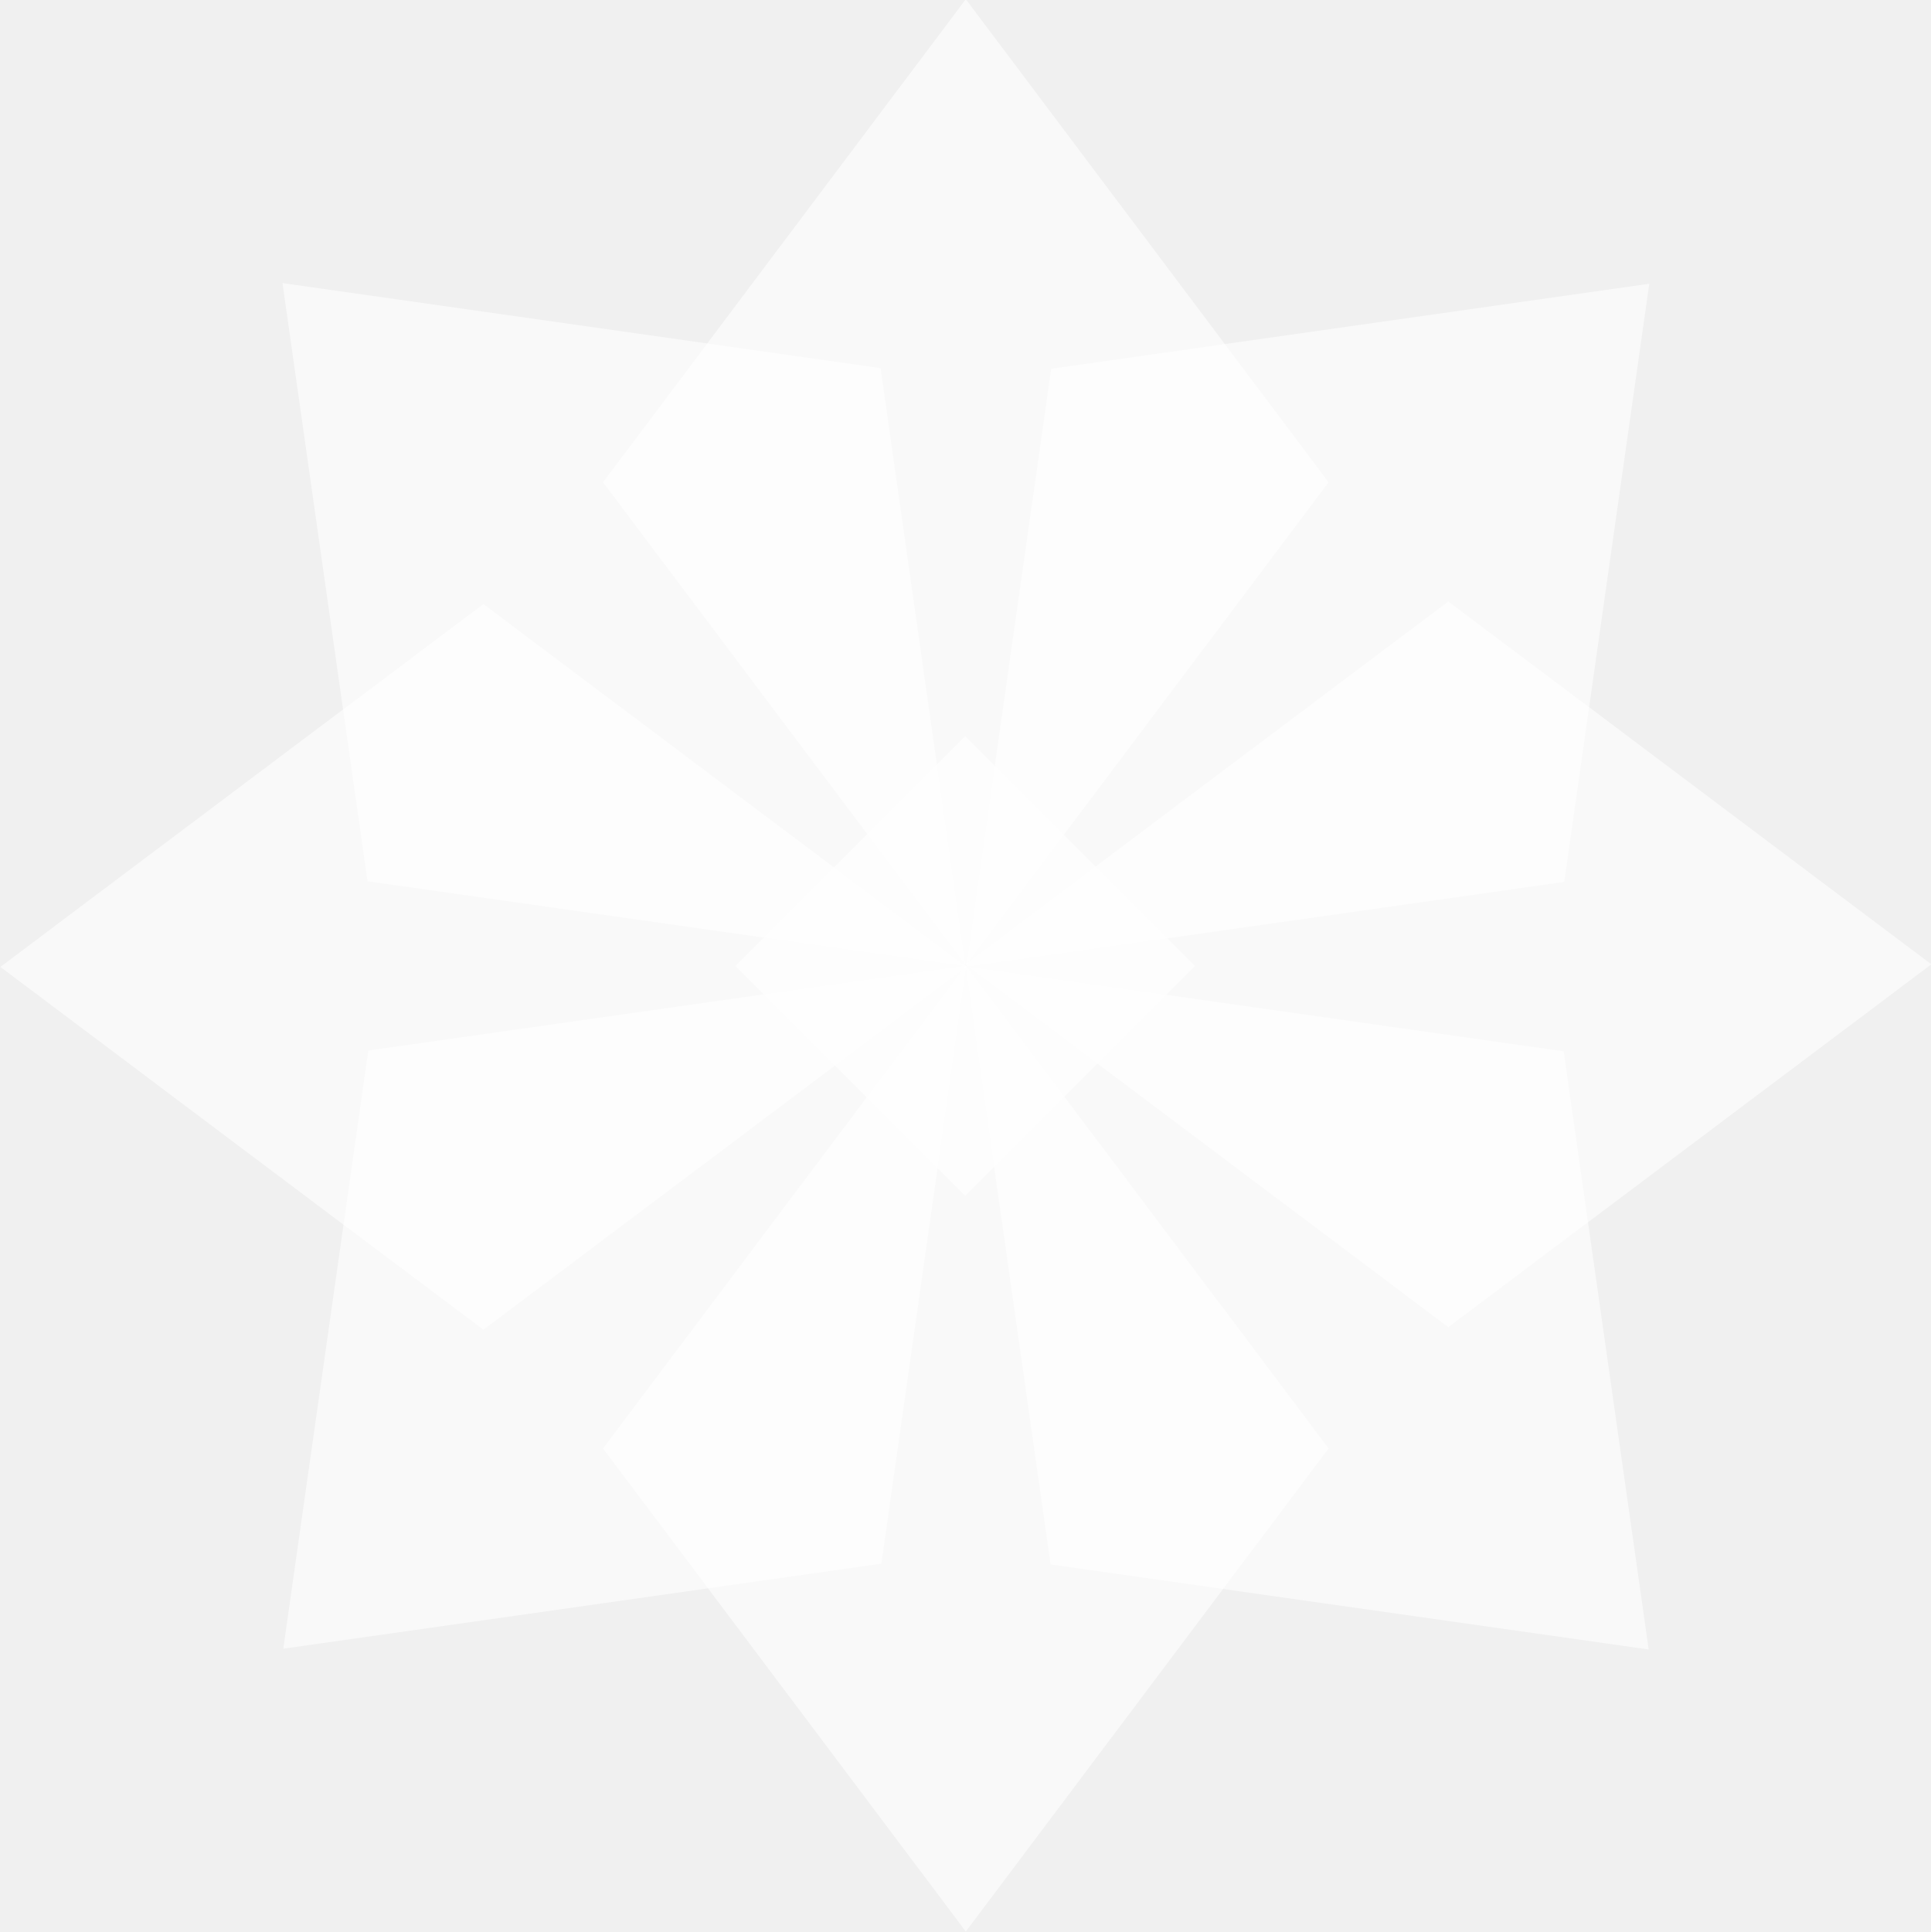
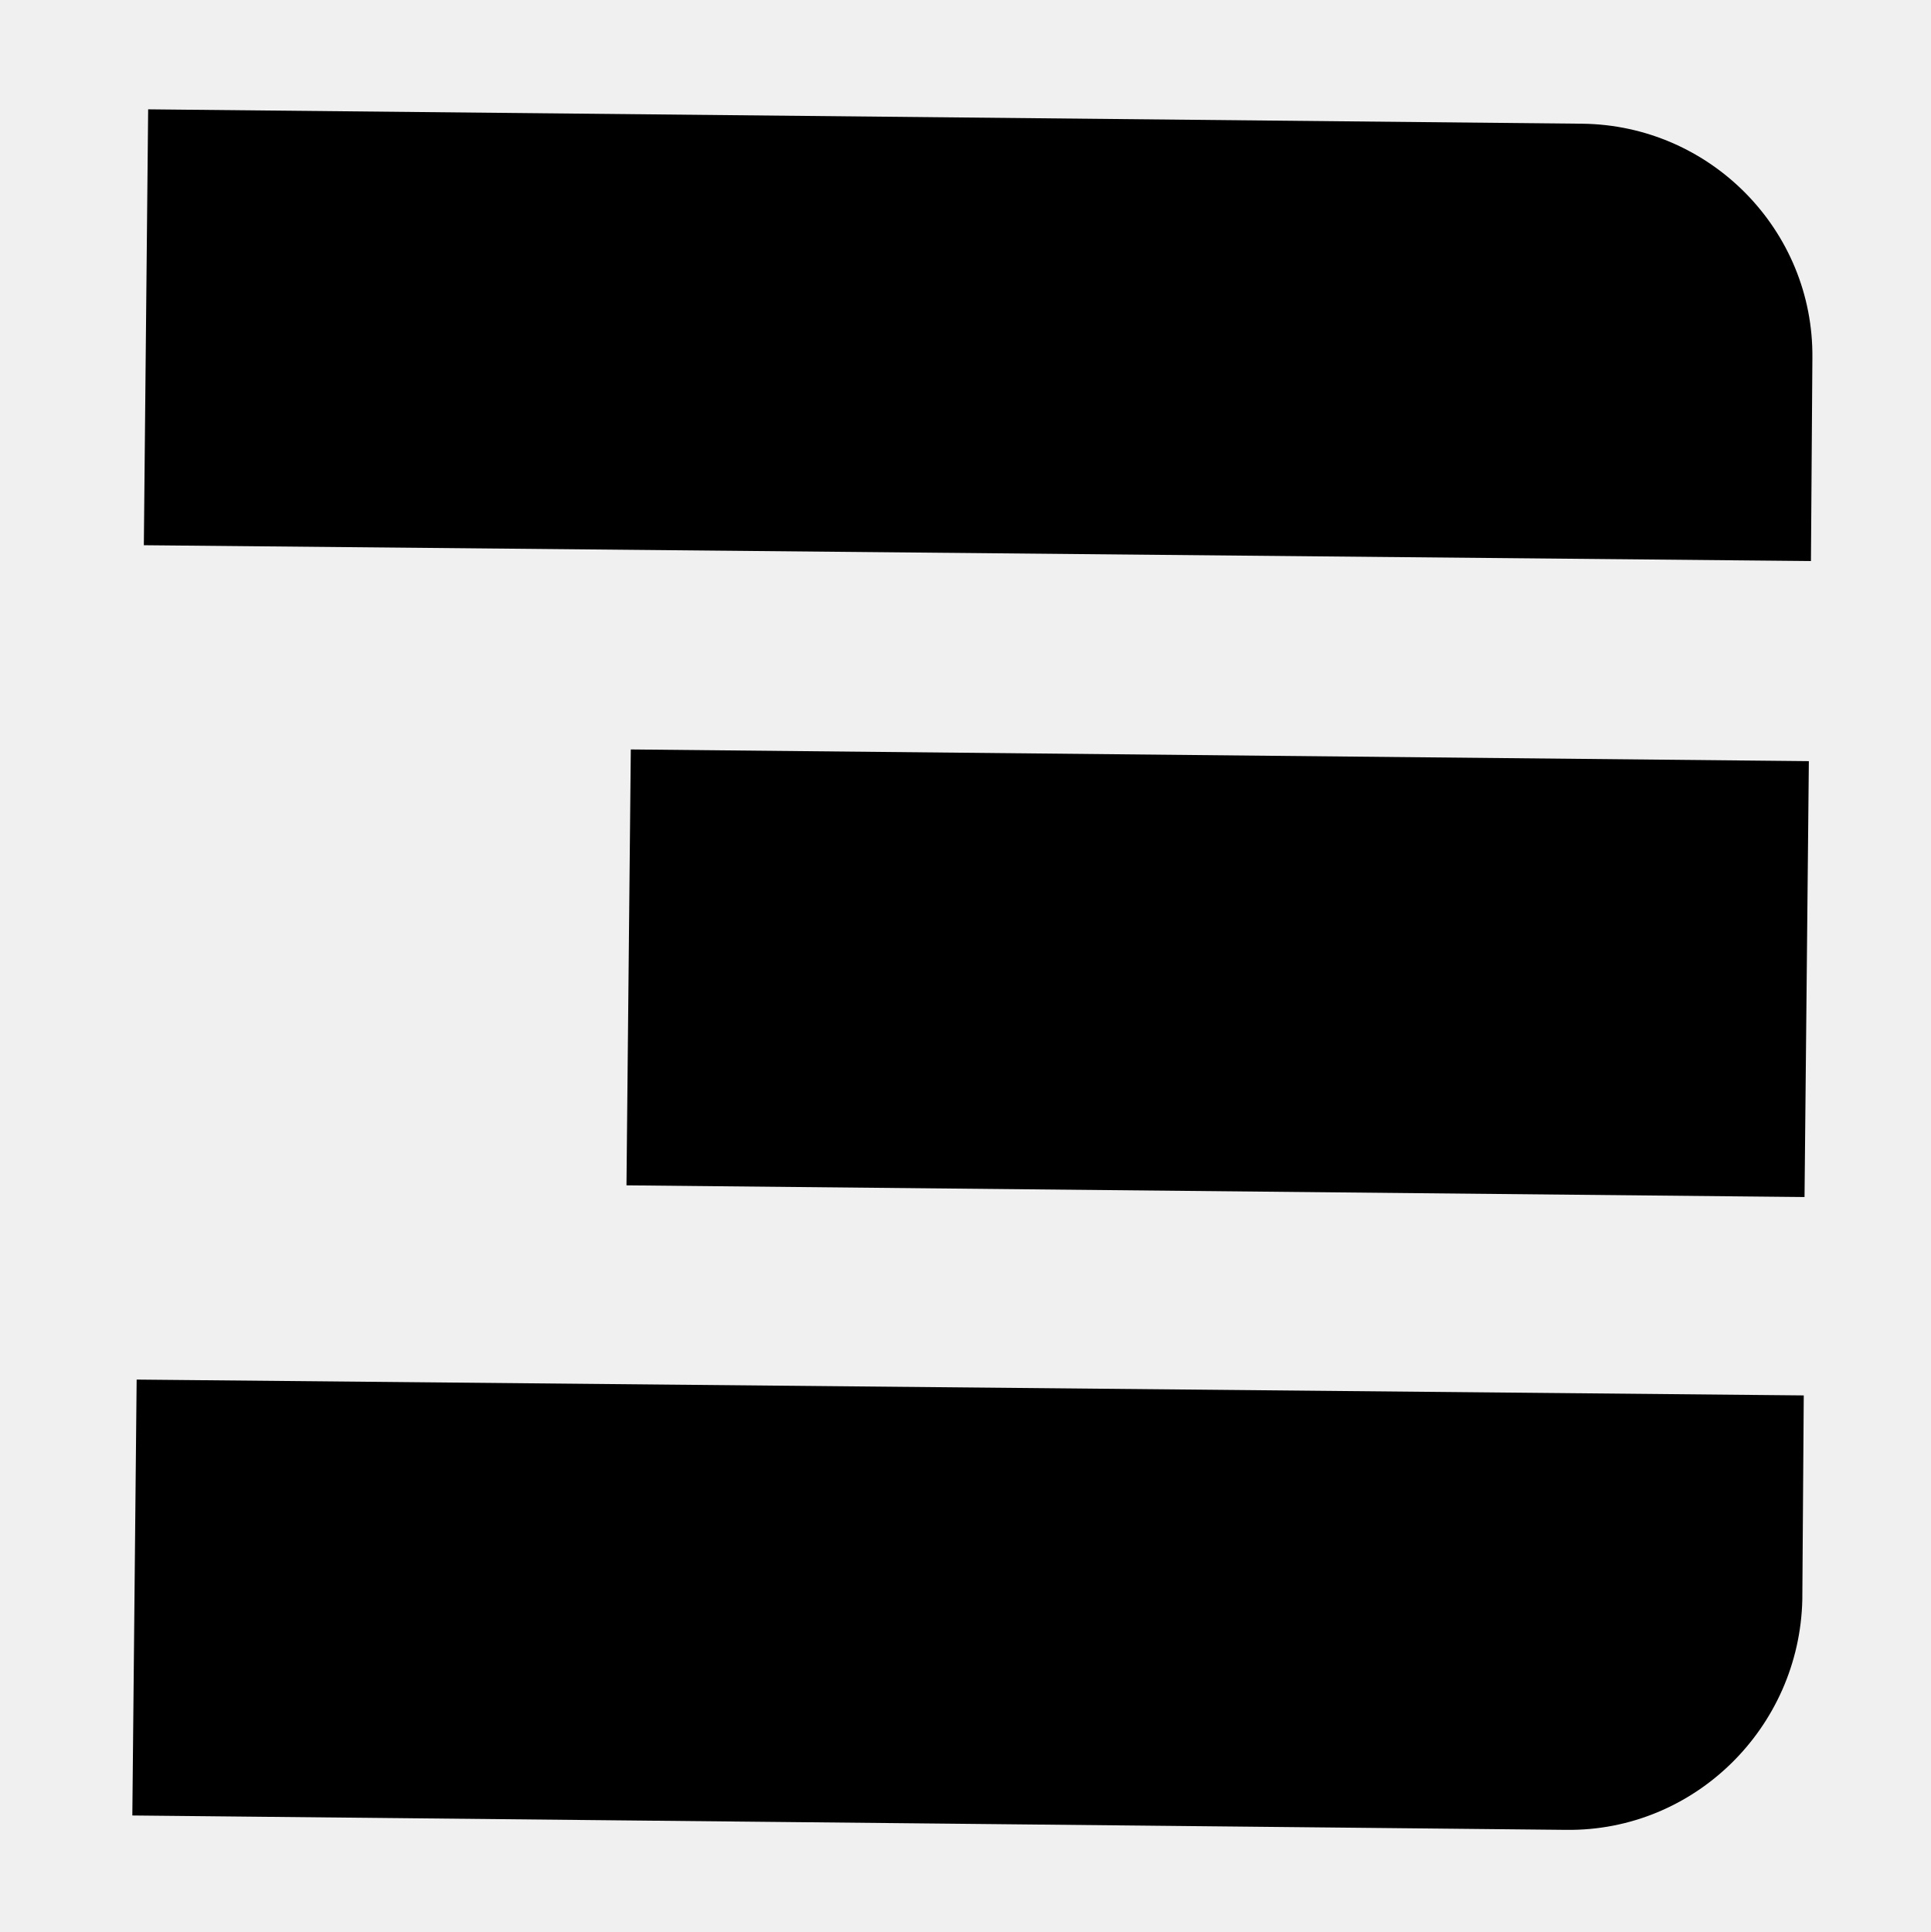
- <svg xmlns="http://www.w3.org/2000/svg" class="logo-nav" viewBox="0 0 134.2 134.3" version="1.1" preserveAspectRatio="xMidYMid meet">
-   <style>
-         .top {
-             -webkit-transform-origin: 50% 50%;
-             transform: rotate(0deg);
-         }
-         .logo-nav path{
-             fill:#fff;
-             opacity: .6;
-         }
-         .logo-nav svg:hover .top {
-             transform: rotate(90deg);
-             transition: all .3s ease-in;
-         }
-         .logo-nav svg:hover {
-             cursor: pointer;
-         }
-         @-webkit-keyframes rotate {
-             50% {
-                 -webkit-transform: rotate(360deg);
-             }
-         }
-         @keyframes rotate {
-             50% {
-                 transform: rotate(360deg);
-             }
-         }
-     </style>
-   <g transform="translate(-307.8767,-465.2286)">
-     <g class="bottom">
-       <path transform="matrix(-0.1406648,0.9900573,-0.9900573,0.1406648,0,0)" d="m561.8-506.6 42 0 0 42-42 0z" />
-       <path transform="matrix(0.1406648,-0.9900573,0.9900573,-0.1406648,0,0)" d="m-645.7 422.6 42 0 0 42-42 0z" />
-       <path transform="matrix(0.9900573,0.1406648,0.1406648,0.9900573,0,0)" d="m266.6 451.9 42 0 0 42-42 0z" />
-       <path transform="matrix(-0.9900573,-0.1406648,-0.1406648,-0.9900573,0,0)" d="m-350.6-535.9 42 0 0 42-42 0z" />
+ <svg xmlns="http://www.w3.org/2000/svg" version="1.1" id="Layer_2" x="0px" y="0px" viewBox="0 0 134.2 134.3" style="enable-background:new 0 0 134.2 134.3;" xml:space="preserve">
+   <g>
+     <g>
+       <path d="M125.9,39L10,37.9l0.3-30.3l99.7,1c8.9,0.1,16.1,7.4,16,16.3L125.9,39z" />
+       <rect x="43.7" y="52.5" transform="matrix(1 9.929005e-03 -9.929005e-03 1 0.6757 -0.8371)" width="81.9" height="30.3" />
+       <path d="M108.9,127.2l-99.7-1l0.3-30.3L125.4,97l-0.1,14.2C125.1,120.1,117.8,127.3,108.9,127.2z" />
    </g>
-     <g class="top">
-       <path transform="matrix(-0.6006112,-0.7995412,0.6006112,-0.7995412,0,0)" d="m-687.1-62.7 42 0 0 42-42 0z" />
-       <path transform="matrix(-0.7995412,0.6006112,-0.7995412,-0.6006112,0,0)" d="m166.6-719.6 42 0 0 42-42 0z" />
-       <path transform="matrix(0.6006112,0.7995412,-0.6006112,0.7995412,0,0)" d="m603.1-21.3 42 0 0 42-42 0z" />
-       <path transform="matrix(0.7995412,-0.6006112,0.7995412,0.6006112,0,0)" d="m-250.7 635.8 42 0 0 42-42 0z" />
-     </g>
-     <path class="center" transform="matrix(0.7071068,0.7071068,-0.7071068,0.7071068,0,0)" d="m630.3 100 22.6 0 0 22.6-22.6 0z" />
  </g>
</svg>
